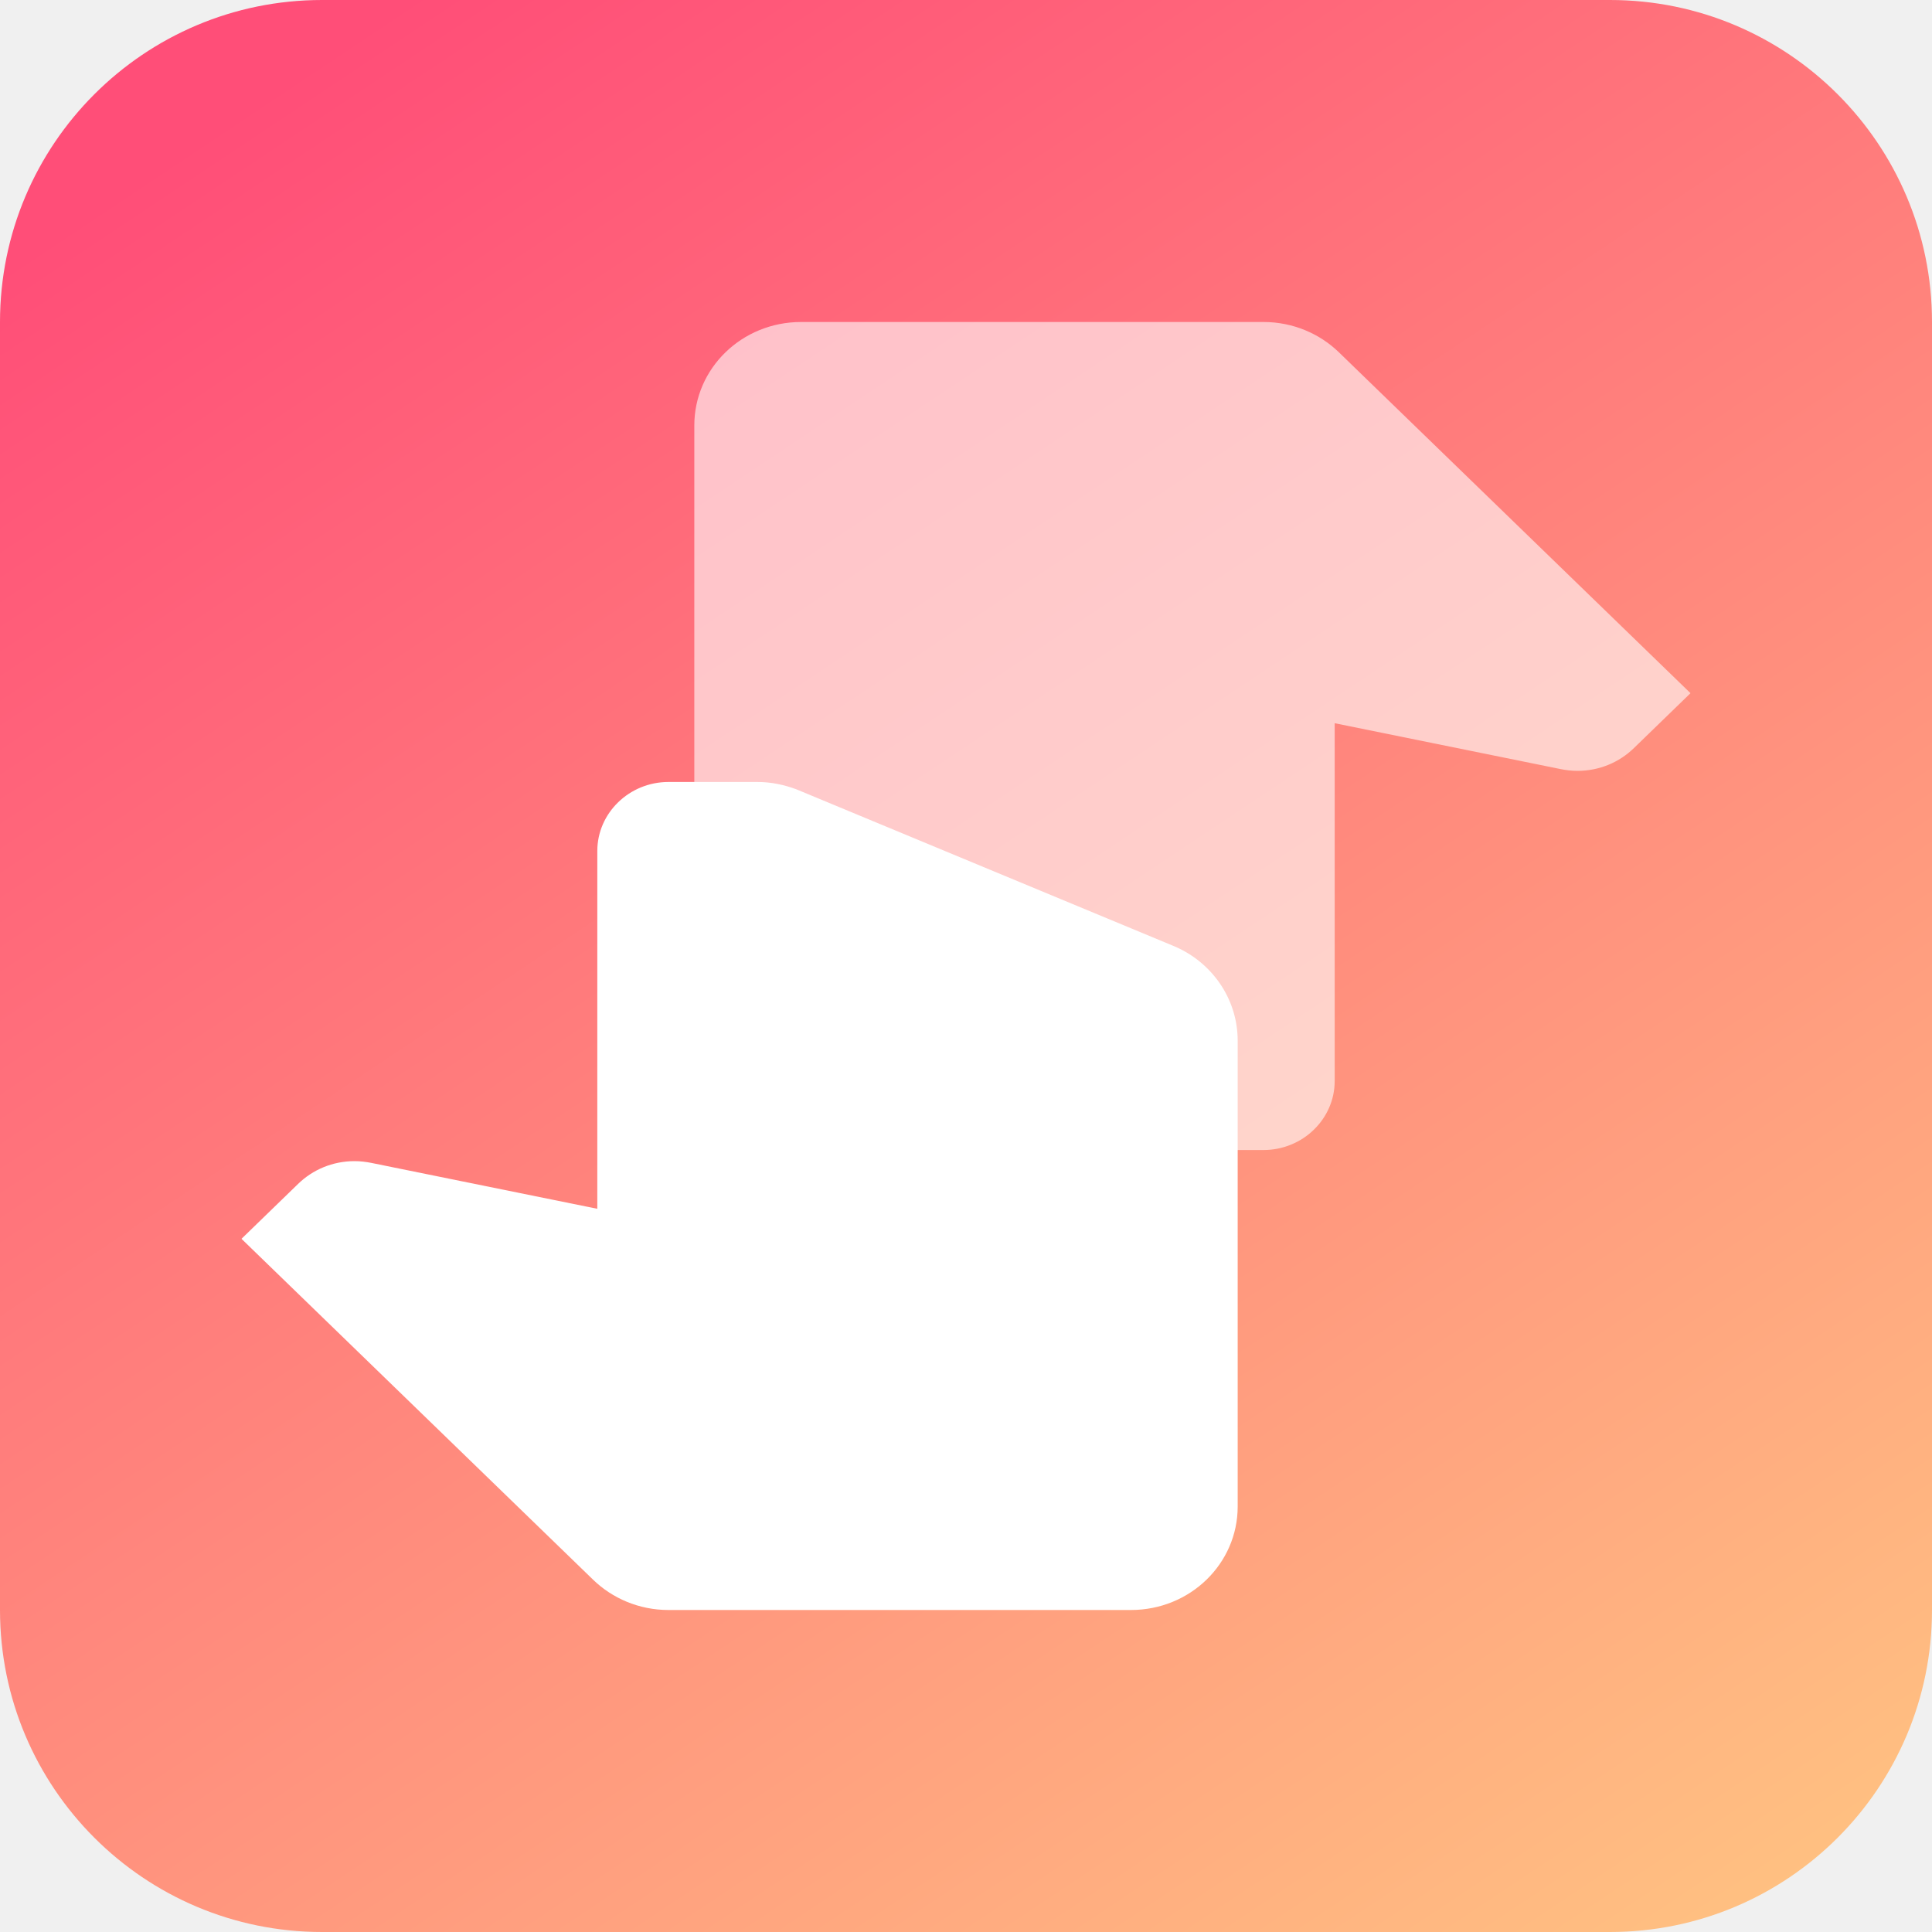
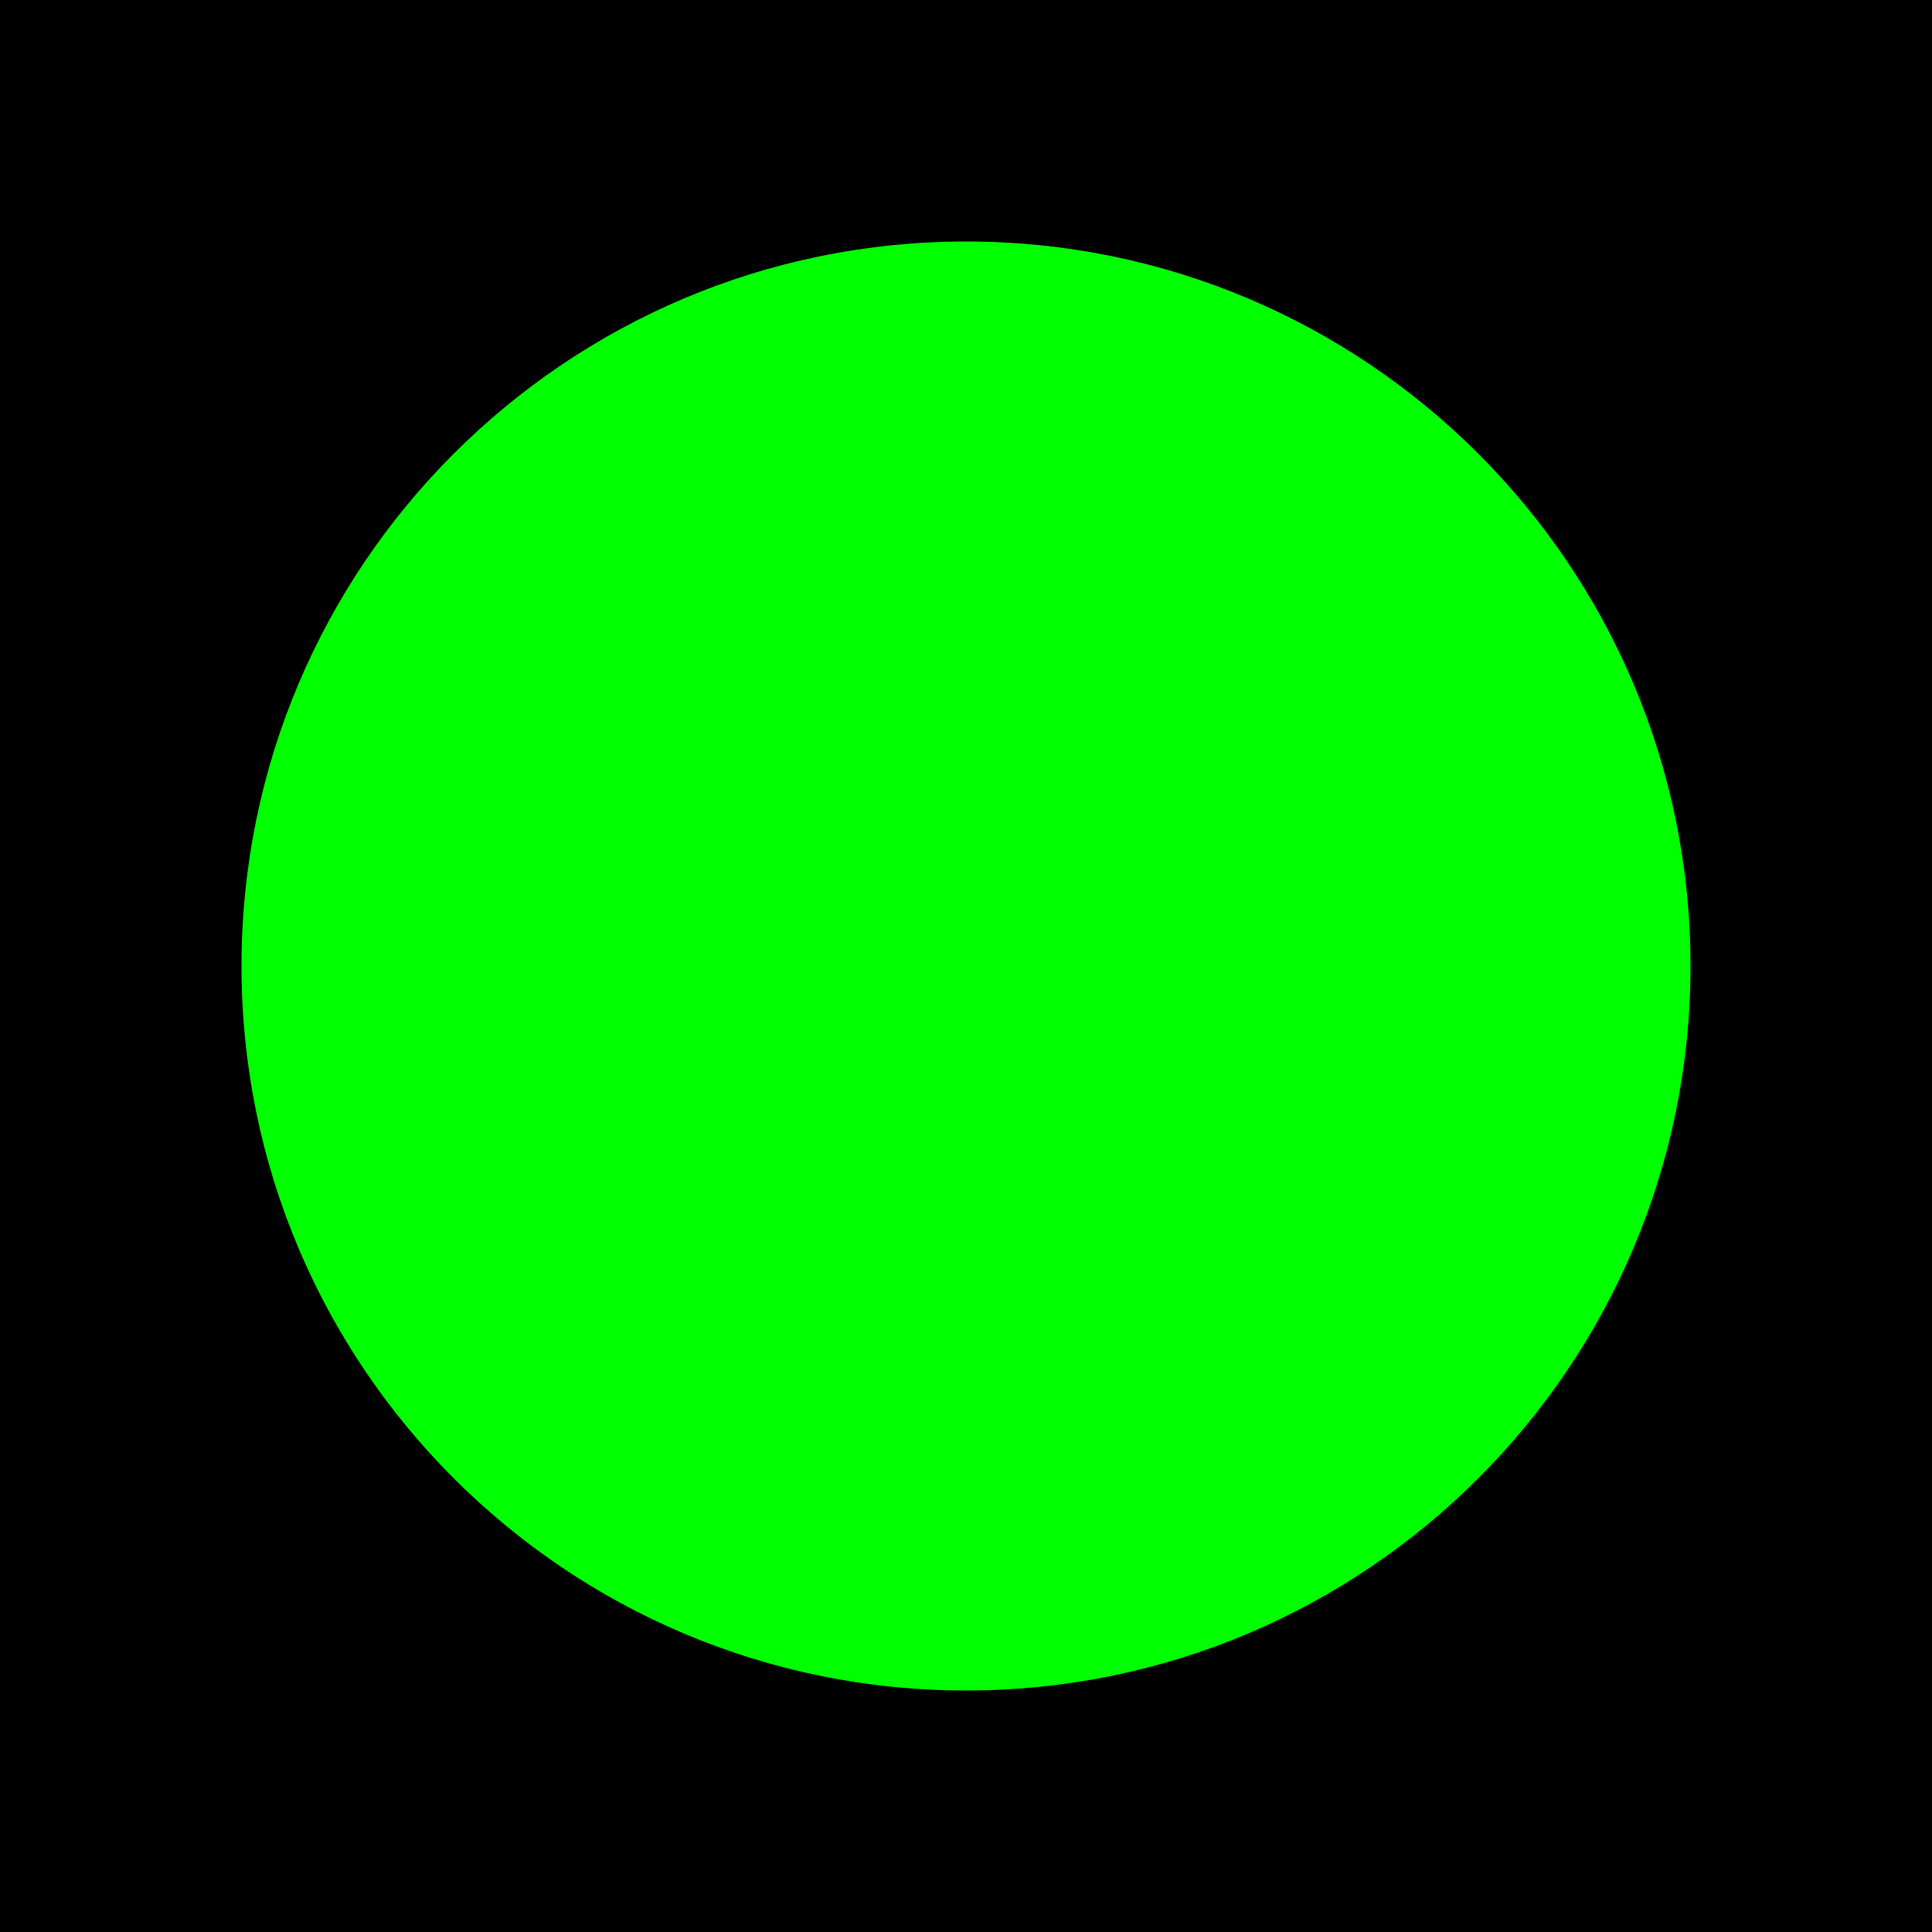
- <svg xmlns="http://www.w3.org/2000/svg" width="56" height="56" viewBox="0 0 24 24" fill="none">
-   <rect width="24" height="24" rx="4" fill="url(#paint0_linear)" />
-   <path d="M8.304 9.714C7.817 9.714 7.42 10.1 7.42 10.571L7.42 15.016L4.613 14.446C4.547 14.433 4.476 14.424 4.405 14.424C4.131 14.424 3.884 14.531 3.703 14.707L3 15.389L7.367 19.623C7.605 19.854 7.937 20 8.304 20H14.049C14.783 20 15.375 19.426 15.375 18.714V12.929C15.375 12.397 15.043 11.939 14.566 11.746L9.89 9.804C9.74 9.749 9.581 9.714 9.408 9.714H8.304Z" fill="white" />
-   <path d="M15.696 14.286C16.183 14.286 16.58 13.9 16.58 13.429L16.58 8.984L19.387 9.554C19.453 9.567 19.524 9.576 19.595 9.576C19.869 9.576 20.116 9.469 20.297 9.293L21 8.611L16.633 4.377C16.395 4.146 16.063 4 15.696 4L9.951 4C9.217 4 8.625 4.574 8.625 5.286L8.625 11.071C8.625 11.603 8.956 12.061 9.434 12.254L14.11 14.196C14.26 14.251 14.419 14.286 14.591 14.286L15.696 14.286Z" fill="white" fill-opacity="0.6" />
-   <defs>
-     <linearGradient id="paint0_linear" x1="30" y1="35.357" x2="6" y2="-0.643" gradientUnits="userSpaceOnUse">
-       <stop stop-color="#FFF886" />
-       <stop offset="1" stop-color="#FF4E78" />
-     </linearGradient>
-   </defs>
+ <svg xmlns="http://www.w3.org/2000/svg" width="56" height="56" version="1.1" viewBox="0 0 56 56">
+   <rect width="56" height="56" fill-rule="evenodd" stroke-width="3.077" />
+   <circle transform="rotate(90)" cx="28" cy="-28" r="21" fill="#0f0" stroke-width="2.516" style="mix-blend-mode:normal" />
</svg>
